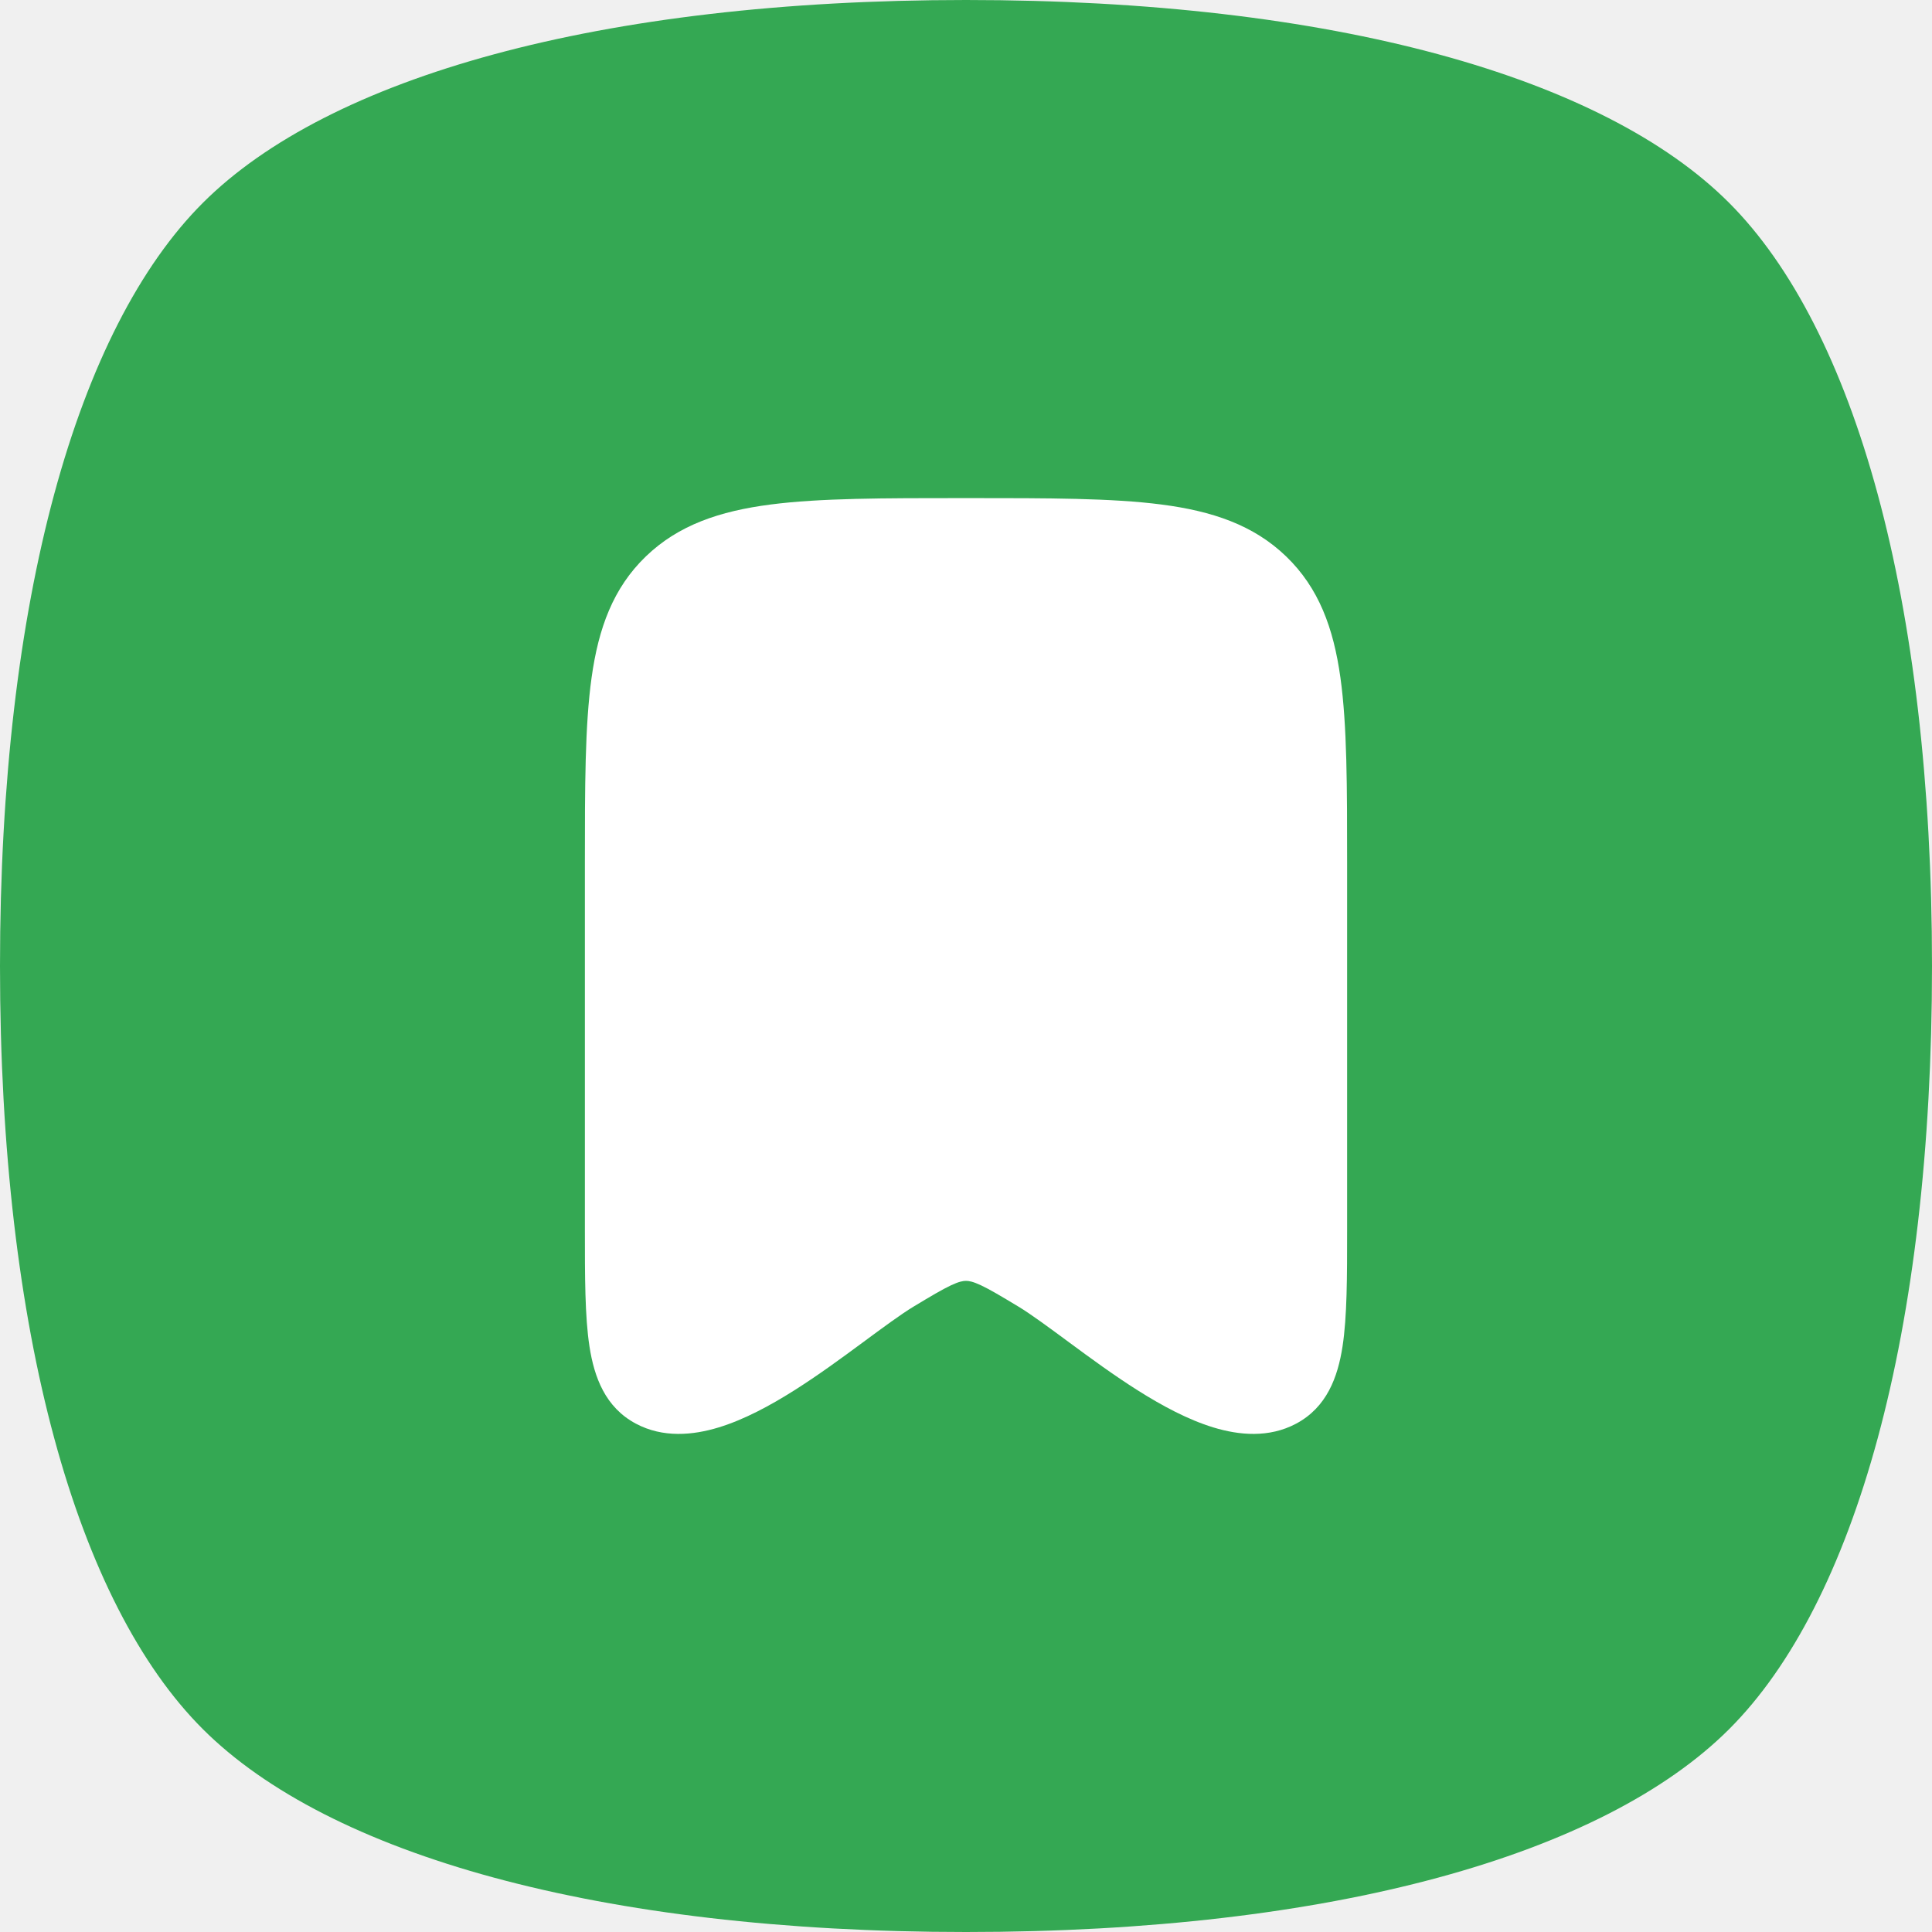
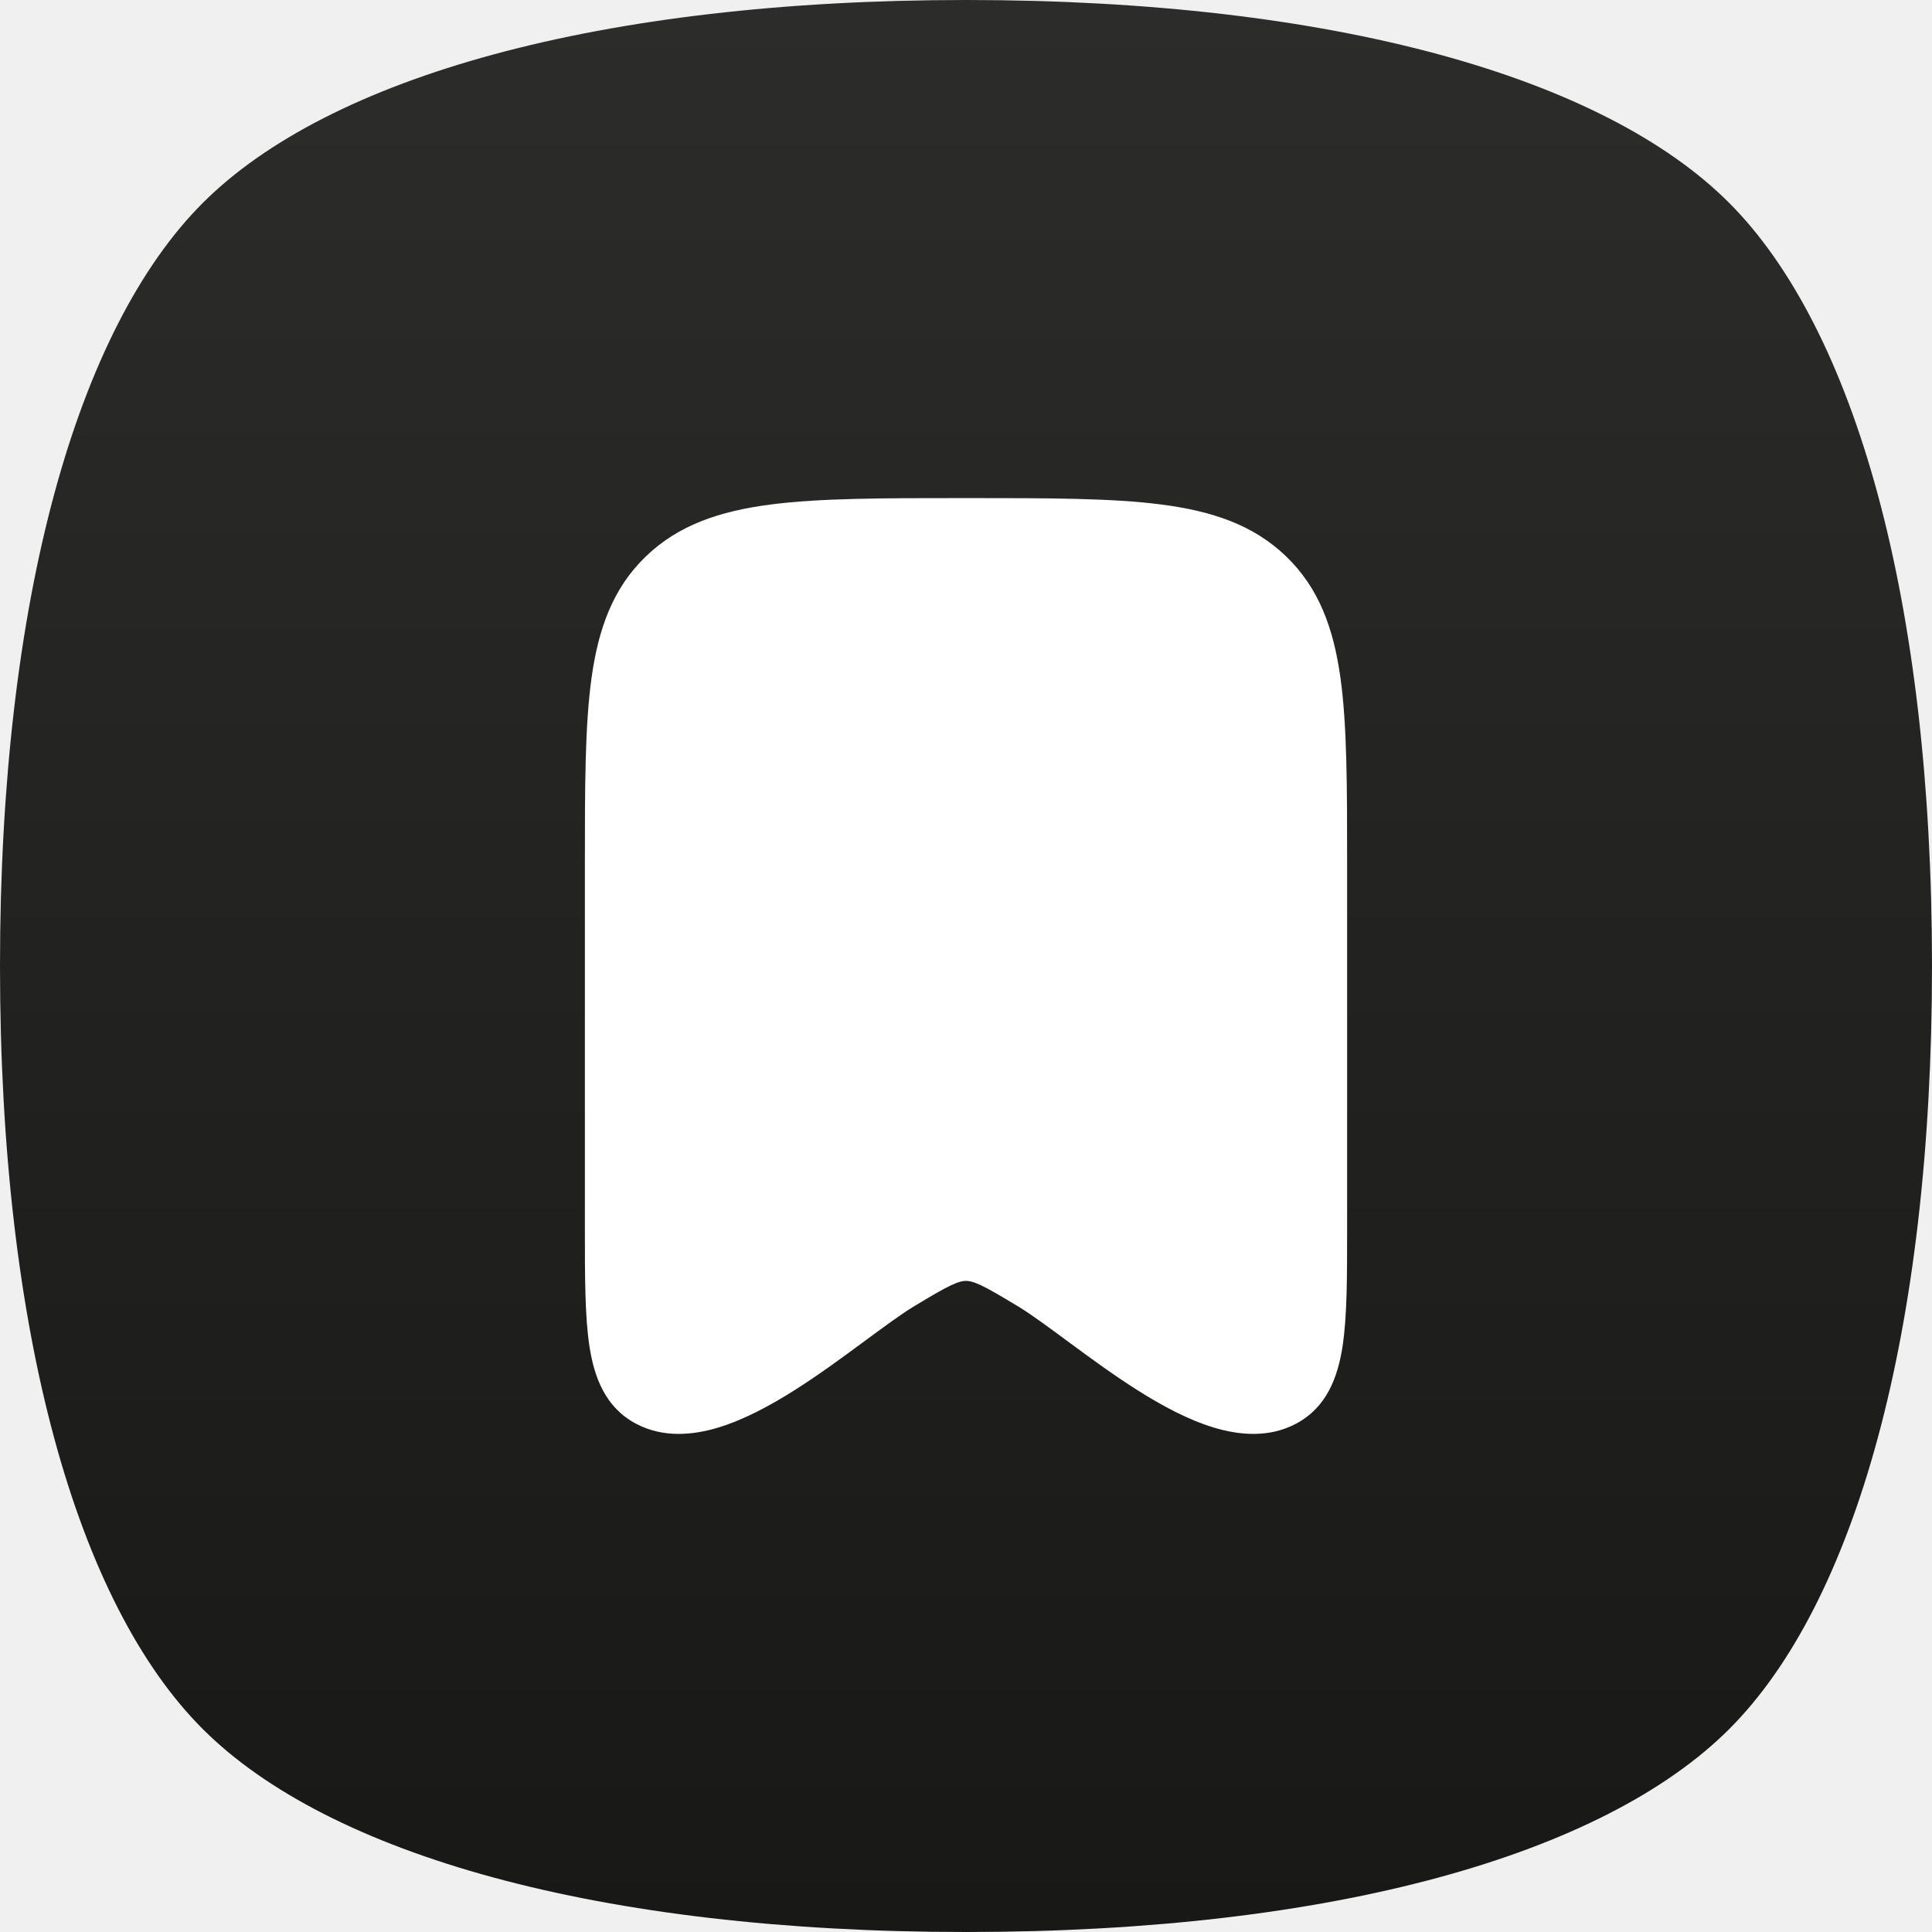
<svg xmlns="http://www.w3.org/2000/svg" width="512" height="512" viewBox="0 0 512 512" fill="none">
-   <path d="M0 256C0 158.687 20.452 87.04 53.76 53.76C87.068 20.48 158.753 0 256 0C353.355 0 424.96 20.417 458.24 53.76C491.52 87.103 512 158.795 512 256C512 353.323 491.556 424.96 458.24 458.24C424.924 491.52 353.237 512 256 512C158.796 512 87.104 491.52 53.76 458.24C20.416 424.96 0 353.356 0 256Z" fill="#34A853" />
-   <path fill-rule="evenodd" clip-rule="evenodd" d="M228.585 355.804C228.584 355.805 228.586 355.804 228.585 355.804V355.804Z" fill="white" />
+   <path d="M0 256C0 158.687 20.452 87.04 53.76 53.76C87.068 20.48 158.753 0 256 0C353.355 0 424.96 20.417 458.24 53.76C491.52 87.103 512 158.795 512 256C512 353.323 491.556 424.96 458.24 458.24C424.924 491.52 353.237 512 256 512C158.796 512 87.104 491.52 53.76 458.24C20.416 424.96 0 353.356 0 256Z" fill="url(#paint0_linear_90_25)" />
+   <path fill-rule="evenodd" clip-rule="evenodd" d="M228.585 355.804C228.584 355.805 228.586 355.804 228.585 355.804Z" fill="white" />
  <path fill-rule="evenodd" clip-rule="evenodd" d="M307.774 133.699C294.647 132 277.864 132 256.636 132H255.37C234.141 132 217.353 132 204.225 133.699C190.75 135.444 179.823 139.114 171.174 147.441C162.48 155.812 158.606 166.46 156.774 179.584C155 192.286 155 208.497 155 228.881V325.739C155 338.398 154.999 348.917 156.216 356.821C157.475 364.999 160.409 372.958 168.5 377.277C175.717 381.127 183.654 380.344 190.384 378.302C197.191 376.238 204.11 372.49 210.444 368.49C216.84 364.451 223.133 359.831 228.585 355.804C233.919 351.864 238.841 348.228 242.113 346.259C246.725 343.484 249.638 341.745 251.998 340.633C254.176 339.607 255.235 339.444 256 339.444C256.765 339.444 257.824 339.607 260.002 340.633C262.364 341.745 265.275 343.484 269.887 346.259C273.16 348.229 278.085 351.867 283.421 355.808C288.874 359.835 295.16 364.451 301.556 368.49C307.891 372.49 314.81 376.238 321.617 378.302C328.346 380.344 336.284 381.127 343.499 377.277C351.591 372.958 354.525 364.999 355.785 356.821C357 348.925 357 338.418 357 325.773V228.887C357 208.5 357 192.287 355.227 179.584C353.394 166.46 349.52 155.812 340.826 147.441C332.177 139.114 321.251 135.444 307.774 133.699Z" fill="white" />
+   <defs>
+     <linearGradient id="paint0_linear_90_25" x1="256" y1="0" x2="256" y2="512" gradientUnits="userSpaceOnUse">
+       <stop stop-color="#2C2C2B" />
+       <stop offset="1" stop-color="#181817" />
+     </linearGradient>
+   </defs>
</svg>
